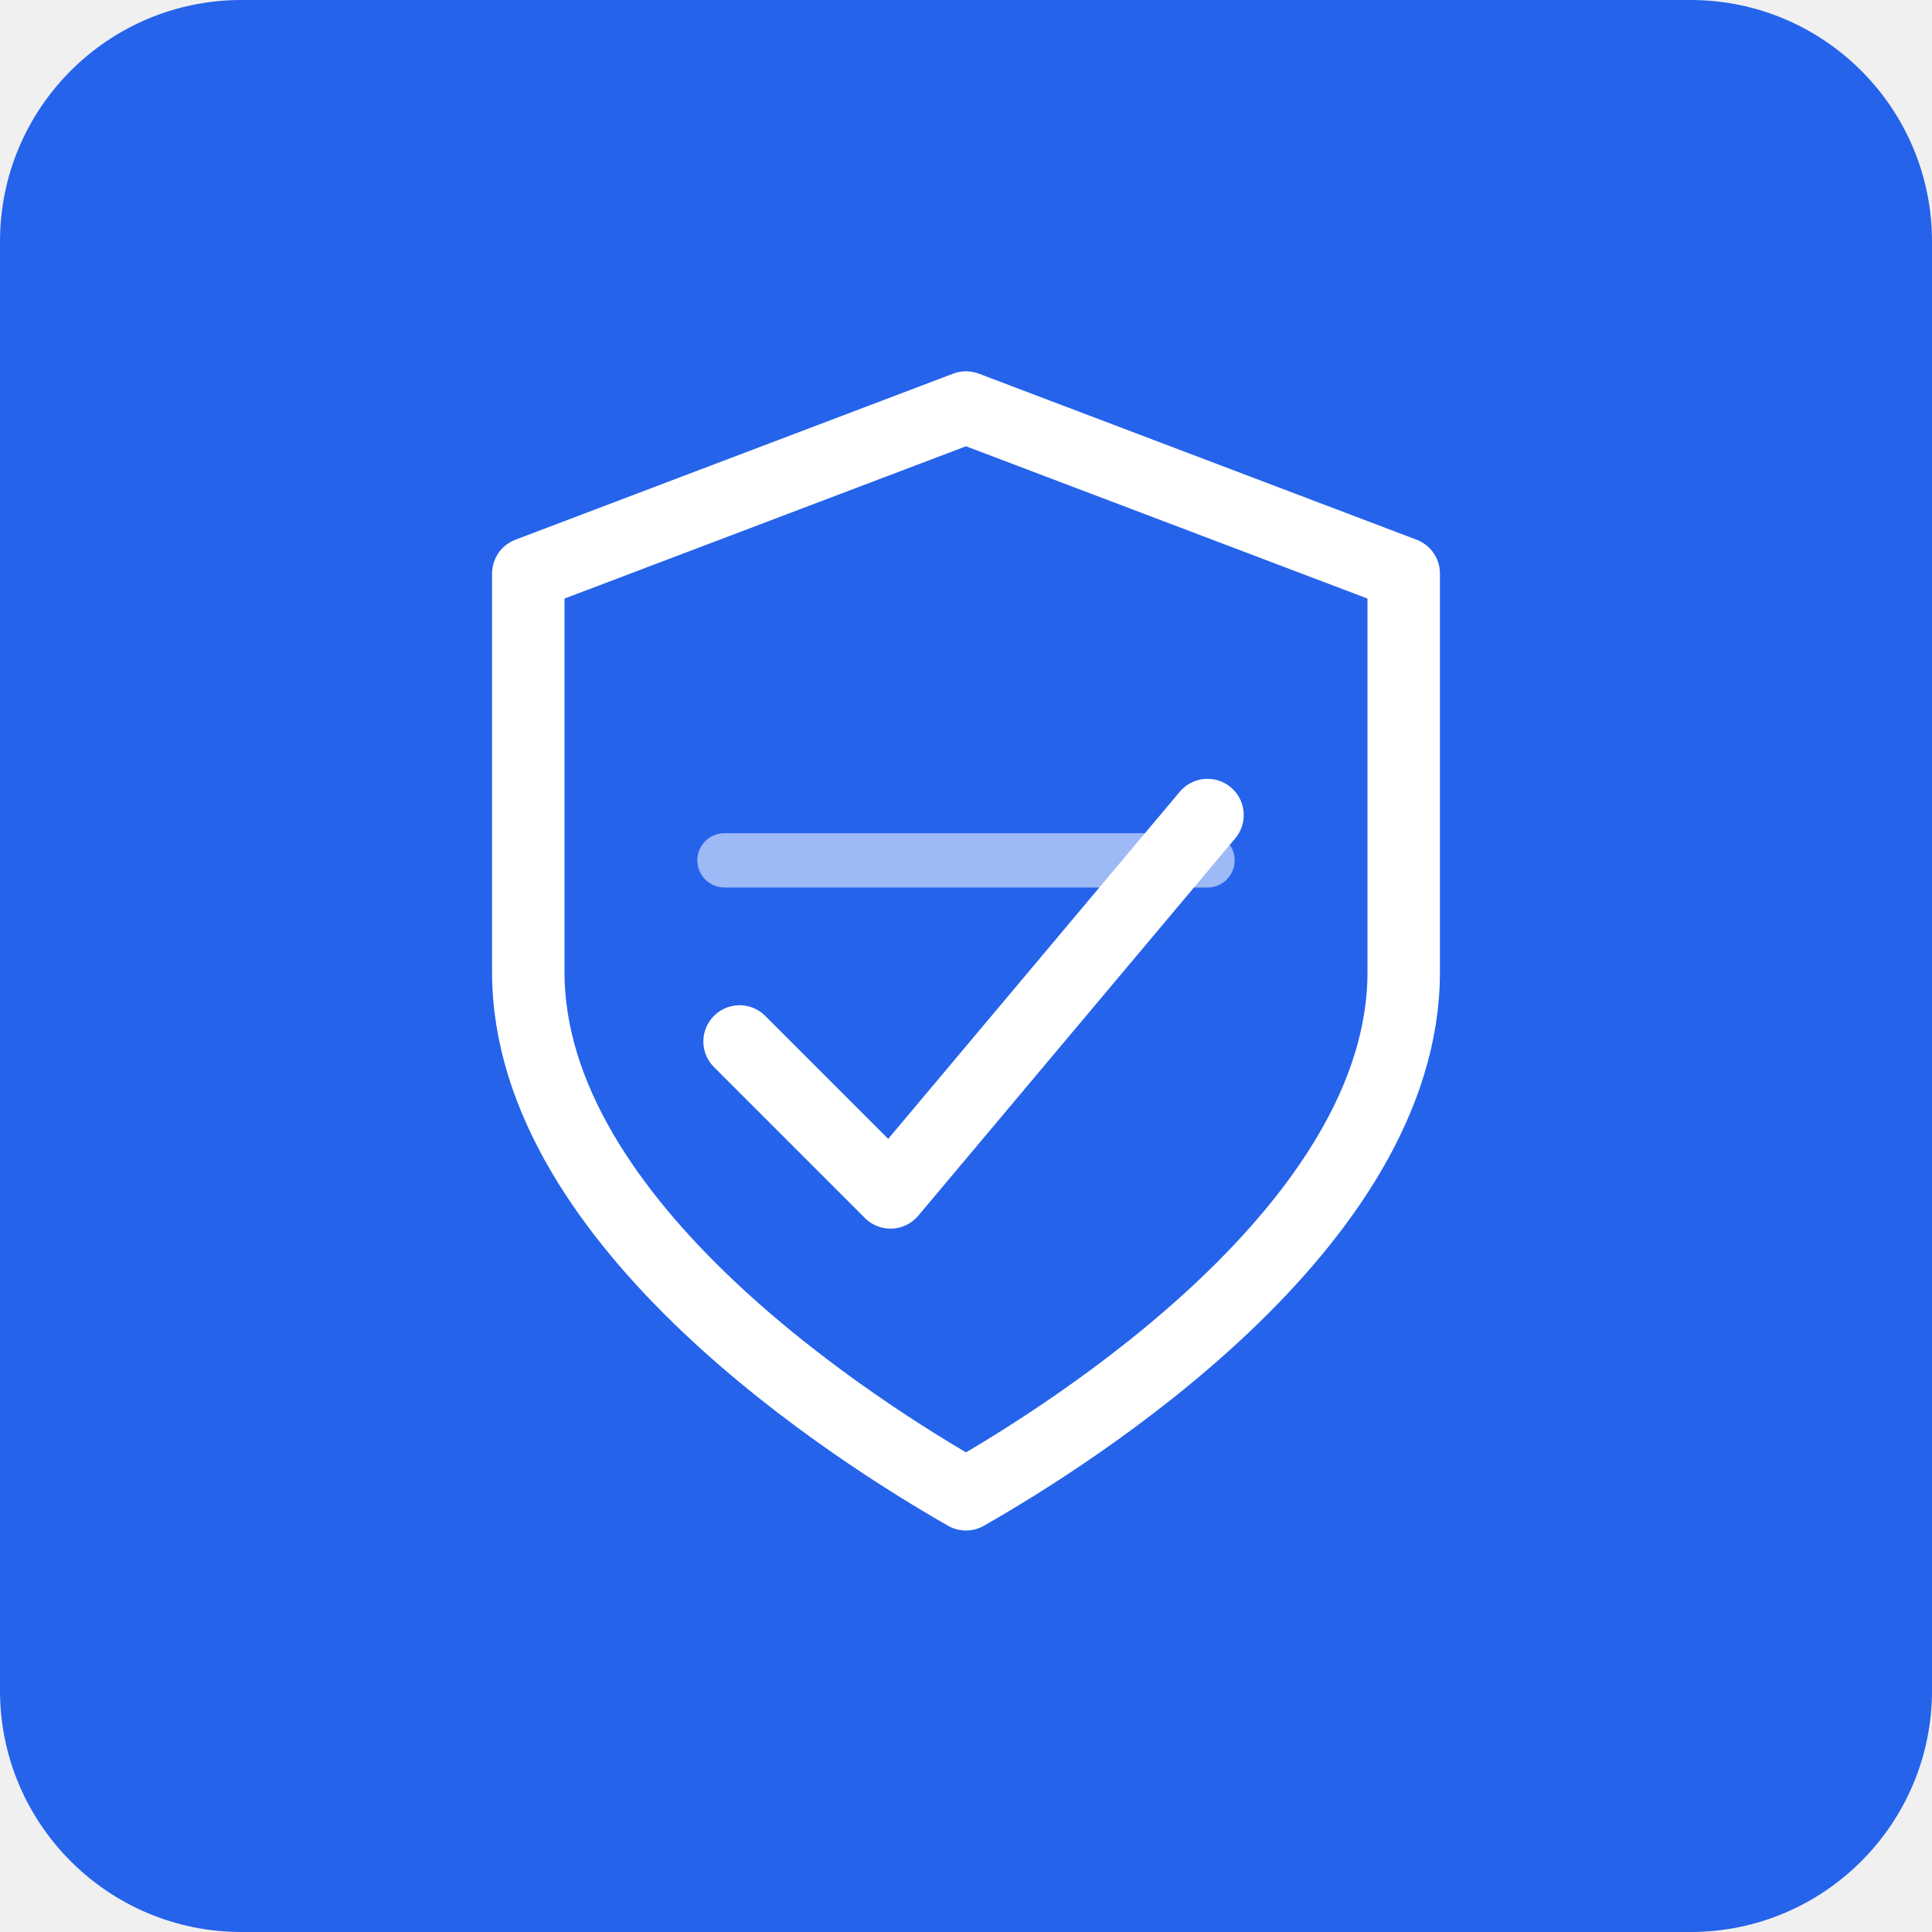
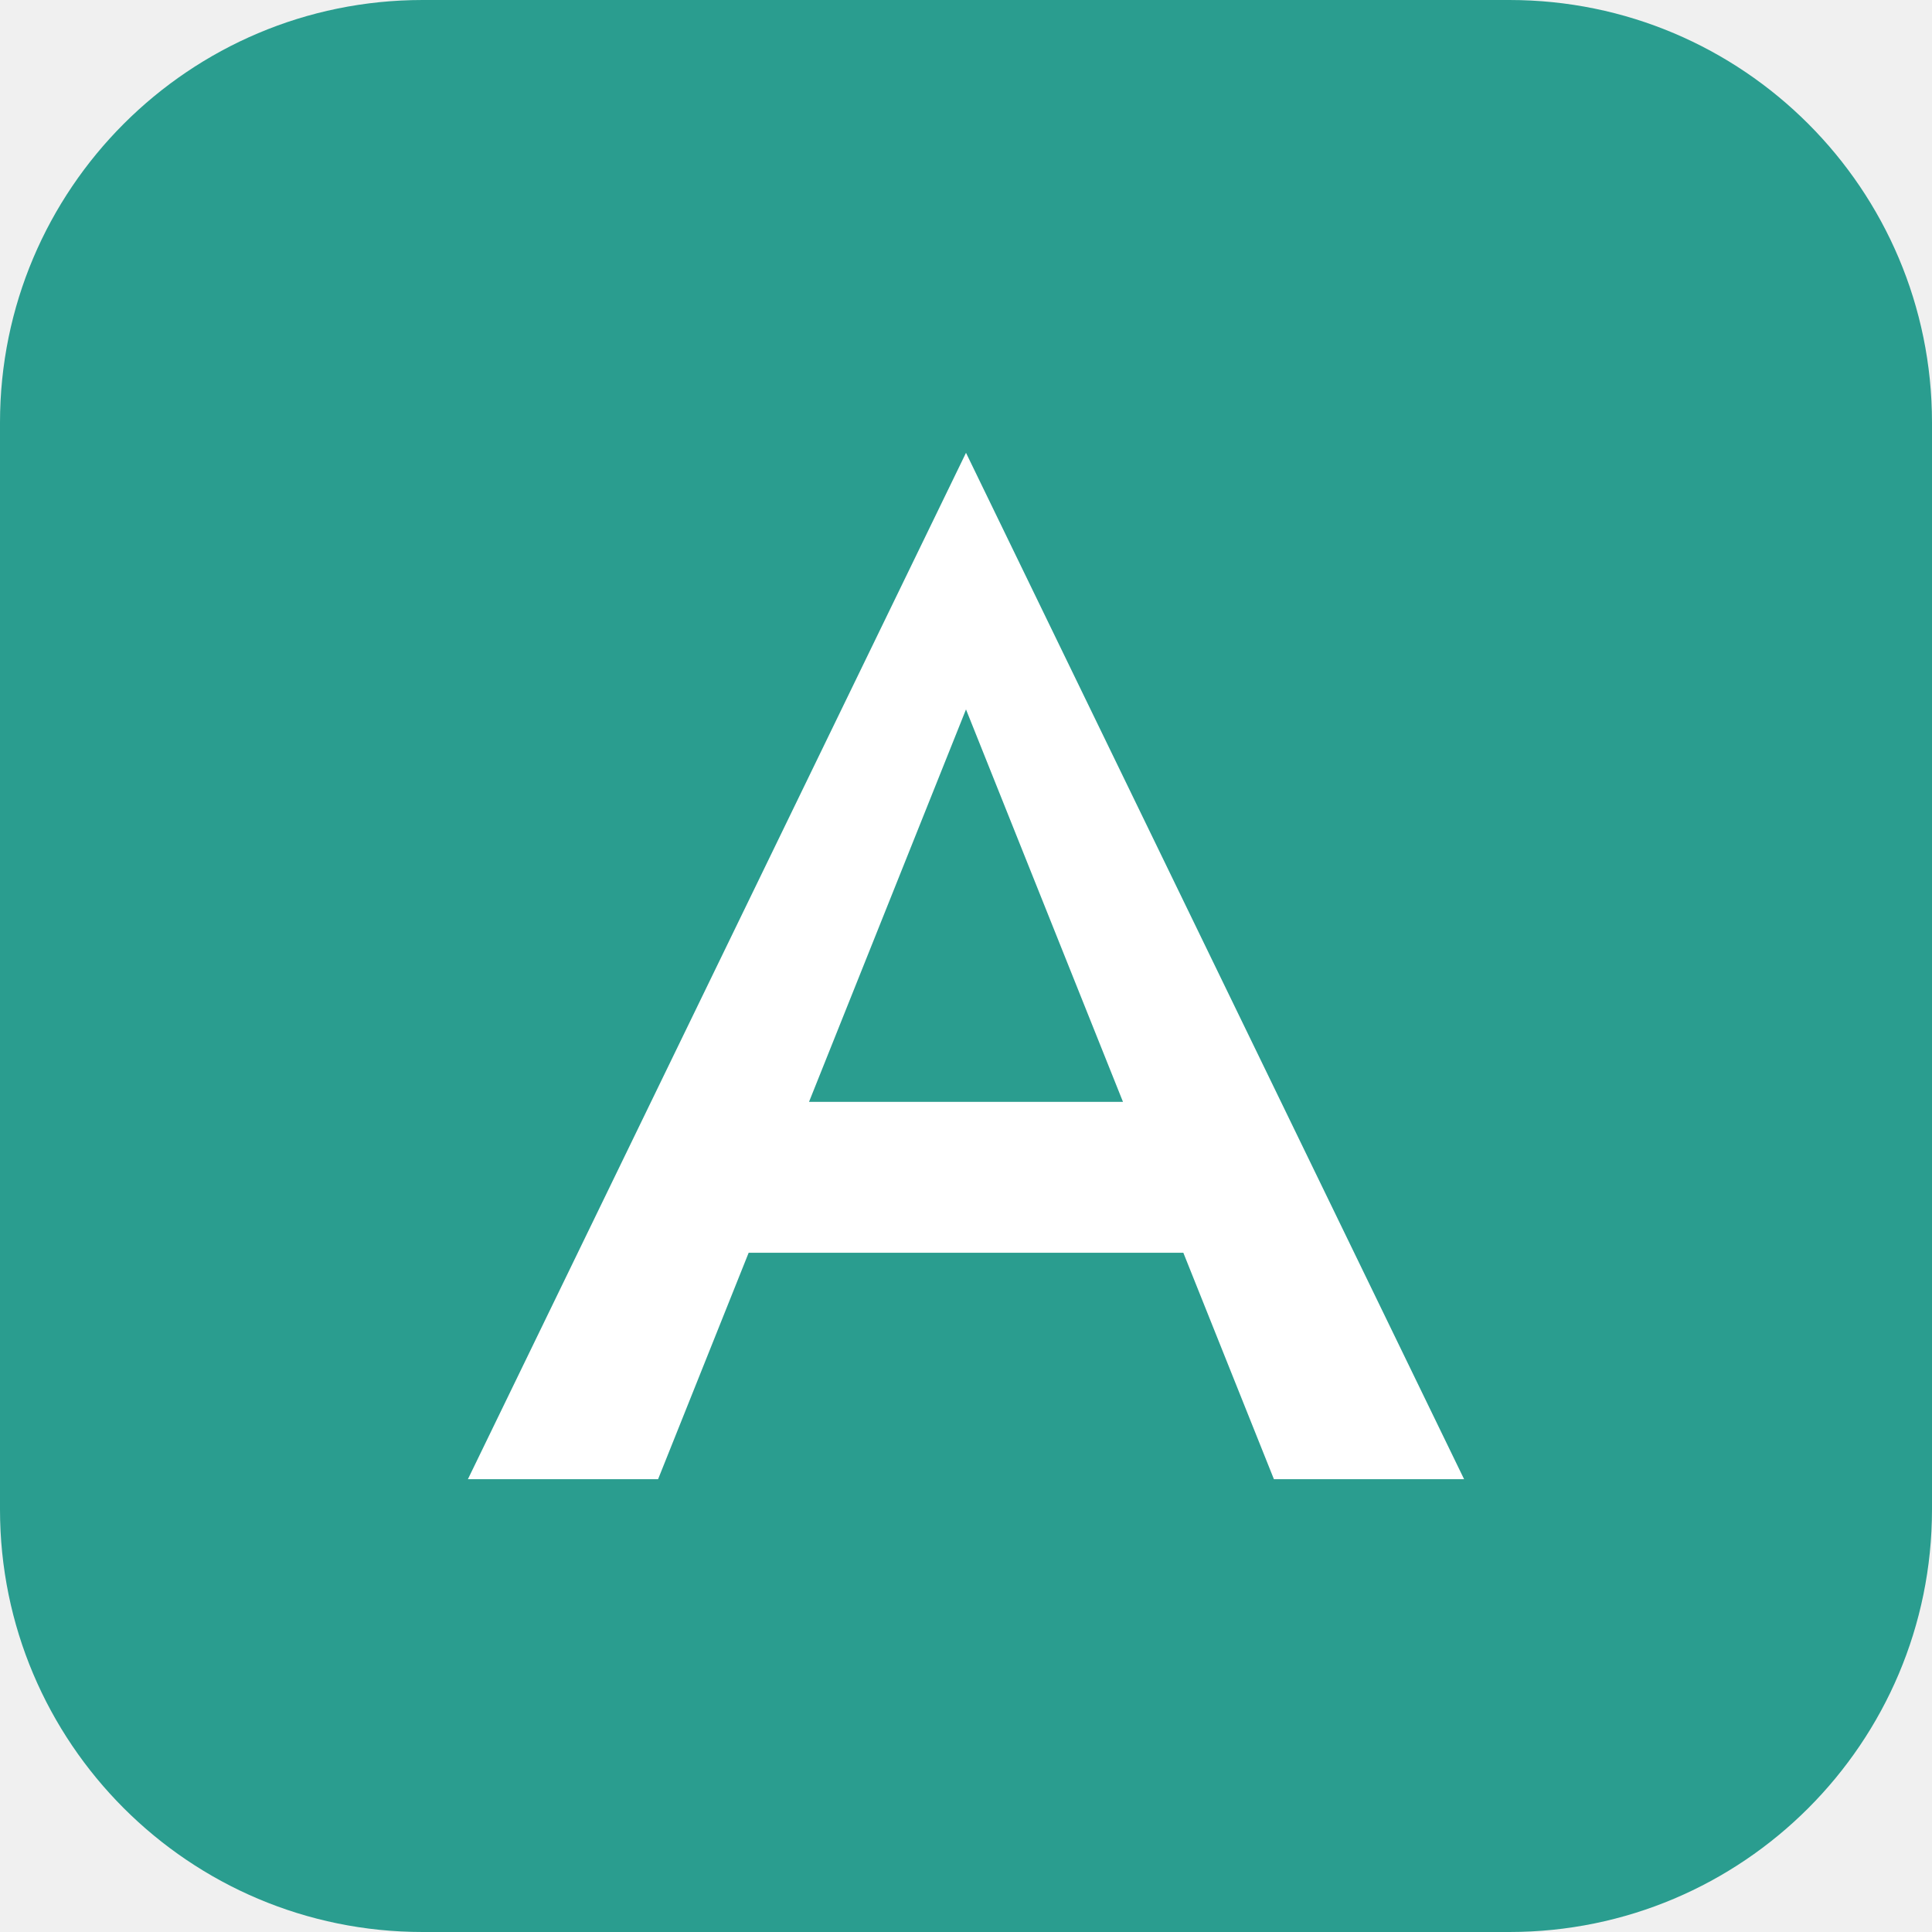
- <svg xmlns="http://www.w3.org/2000/svg" viewBox="0 0 64 64" fill="none" role="img" aria-label="AllerGuide">
-   <rect width="64" height="64" rx="8" fill="#2563EB" />
-   <path d="M32 13.5 46.5 19v13.2c0 8.4-11 15.3-14.5 17.3-3.5-2-14.5-8.9-14.5-17.3V19L32 13.5Z" stroke="#FFFFFF" stroke-width="2.4" stroke-linejoin="round" />
-   <path d="M24 28.5h16" stroke="#FFFFFF" stroke-width="1.8" stroke-linecap="round" opacity="0.55" />
-   <path d="M24.5 34.5 29.5 39.5 40 27" stroke="#FFFFFF" stroke-width="2.4" stroke-linecap="round" stroke-linejoin="round" />
+ <svg xmlns="http://www.w3.org/2000/svg" viewBox="0 0 64 64" fill="none" role="img" aria-label="A-Claro">
+   <rect width="64" height="64" rx="14" fill="#2A9D8F" />
+   <path d="M32 15 48.5 49H42.2L39.2 41.5H24.8L21.8 49H15.5L32 15ZM26.8 36.5H37.2L32 23.5 26.8 36.5Z" fill="#FFFFFF" fill-rule="evenodd" />
</svg>
